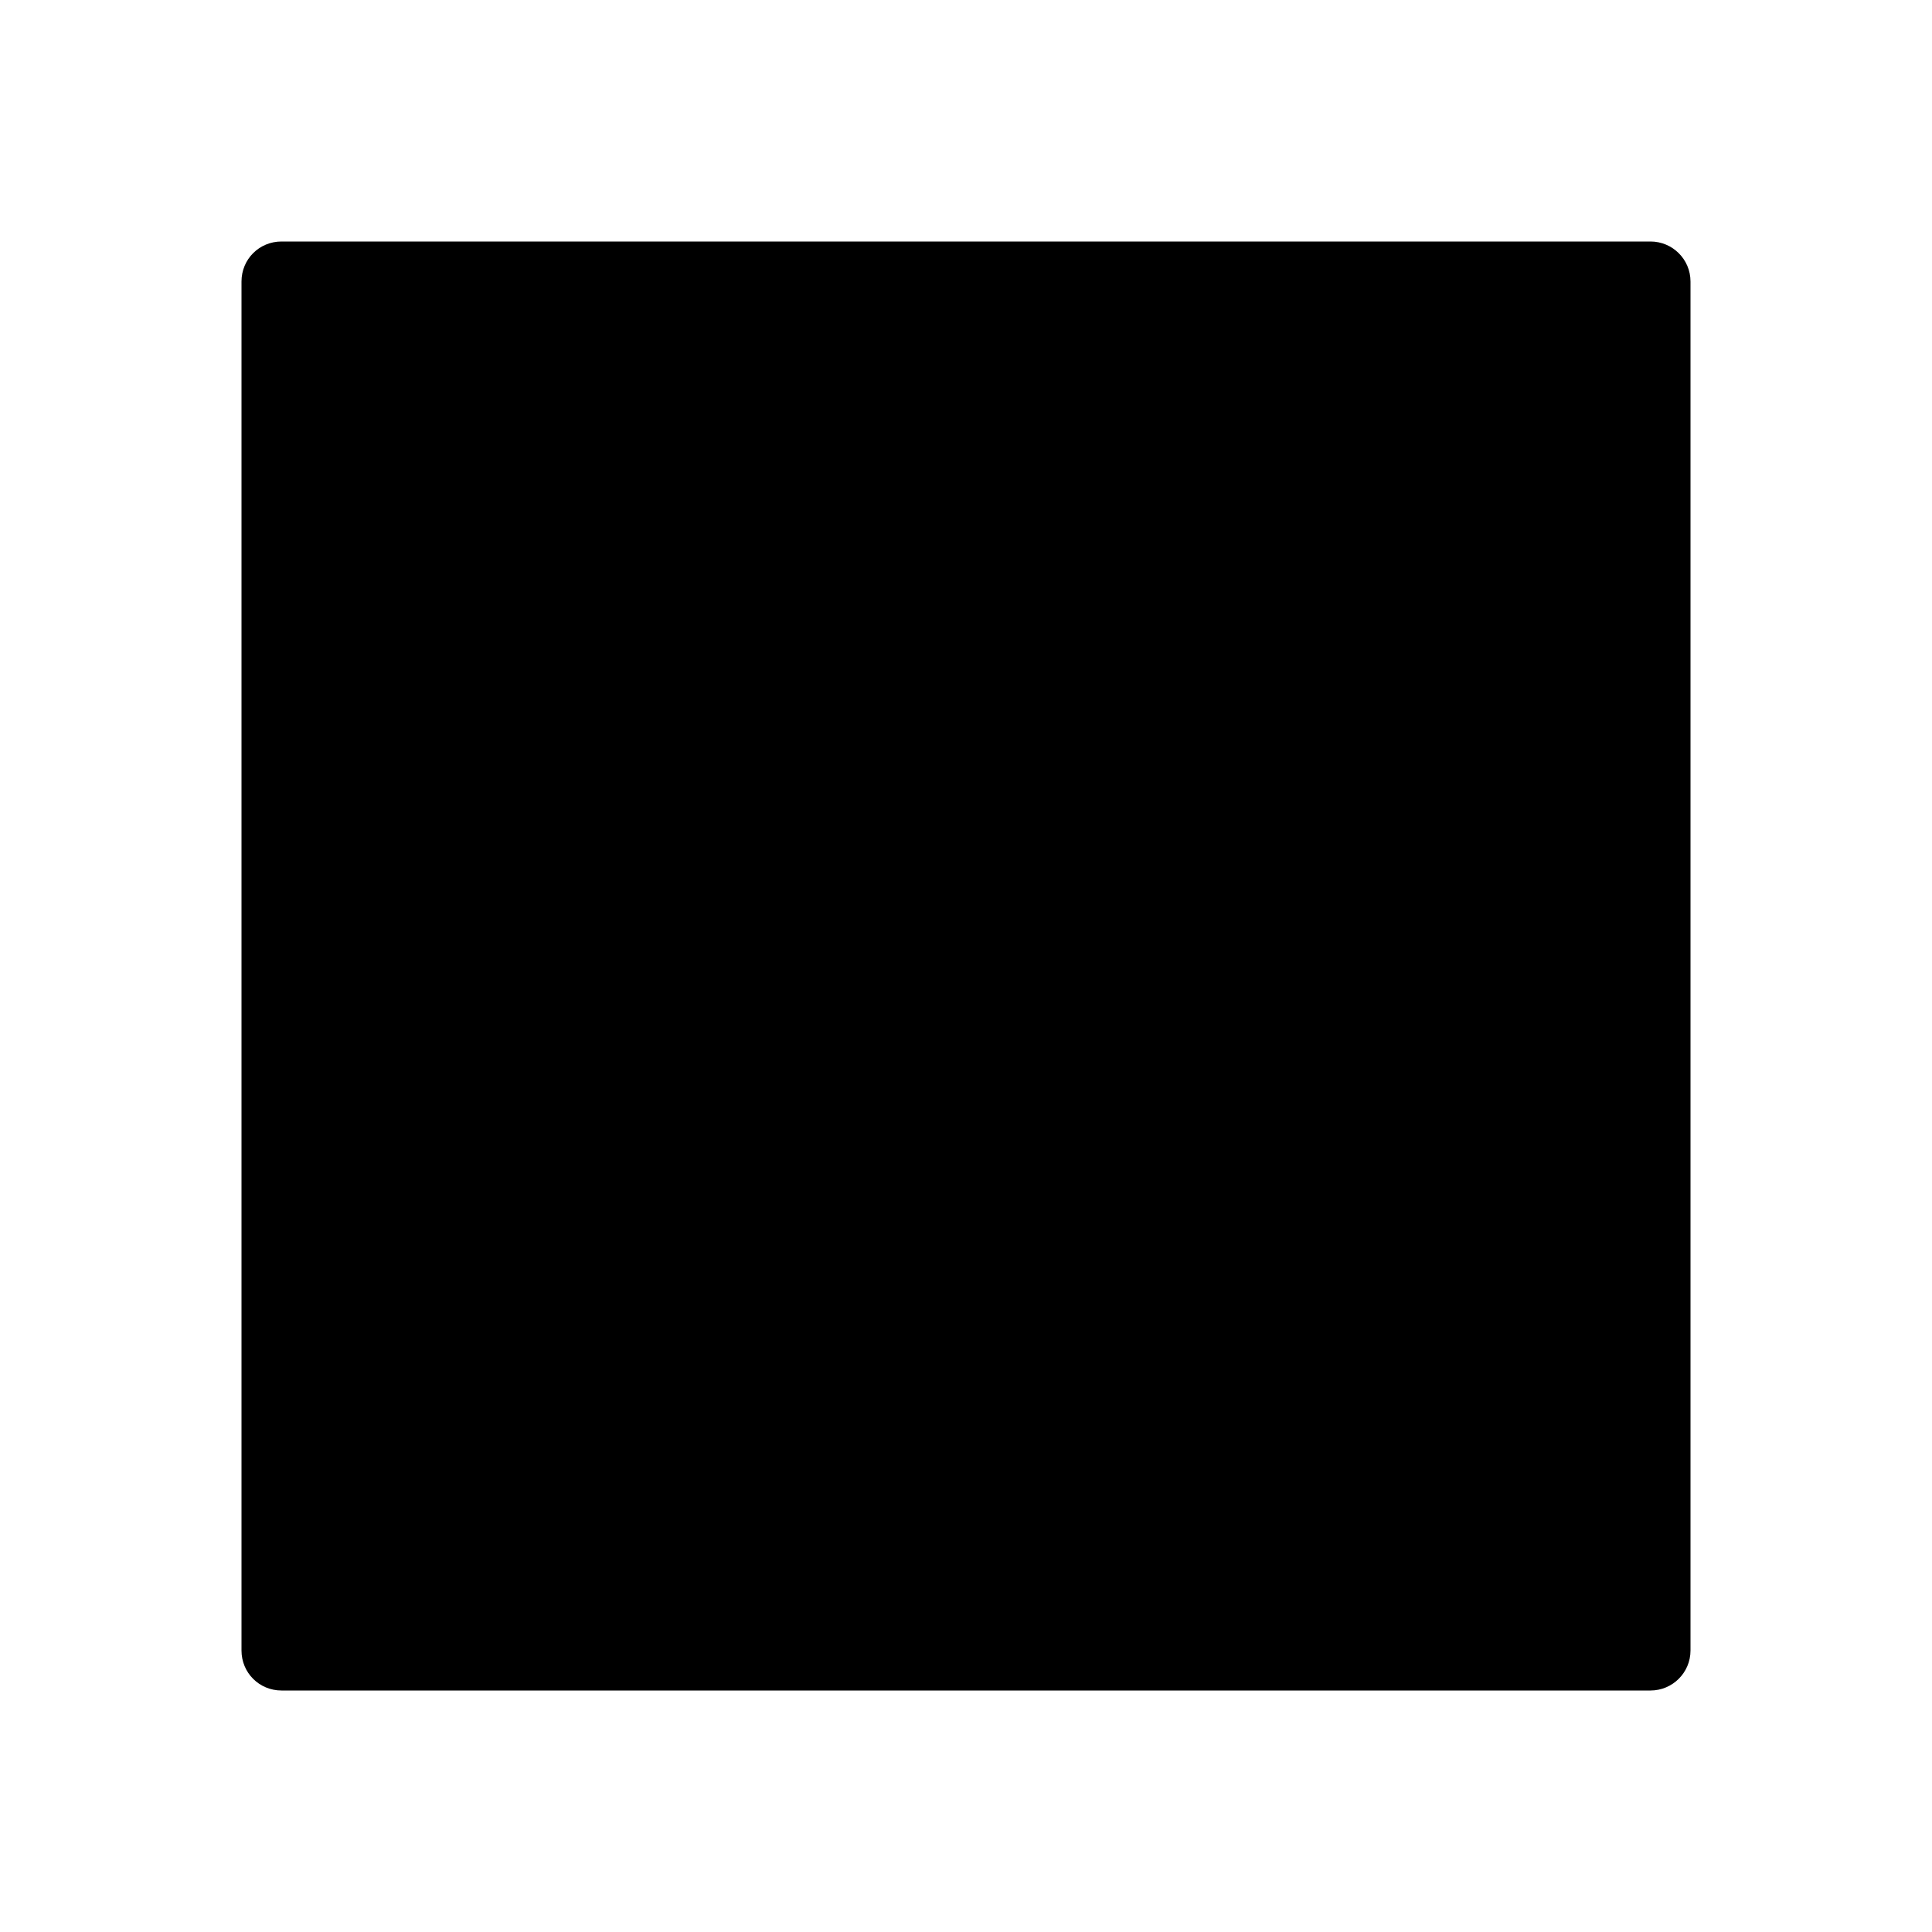
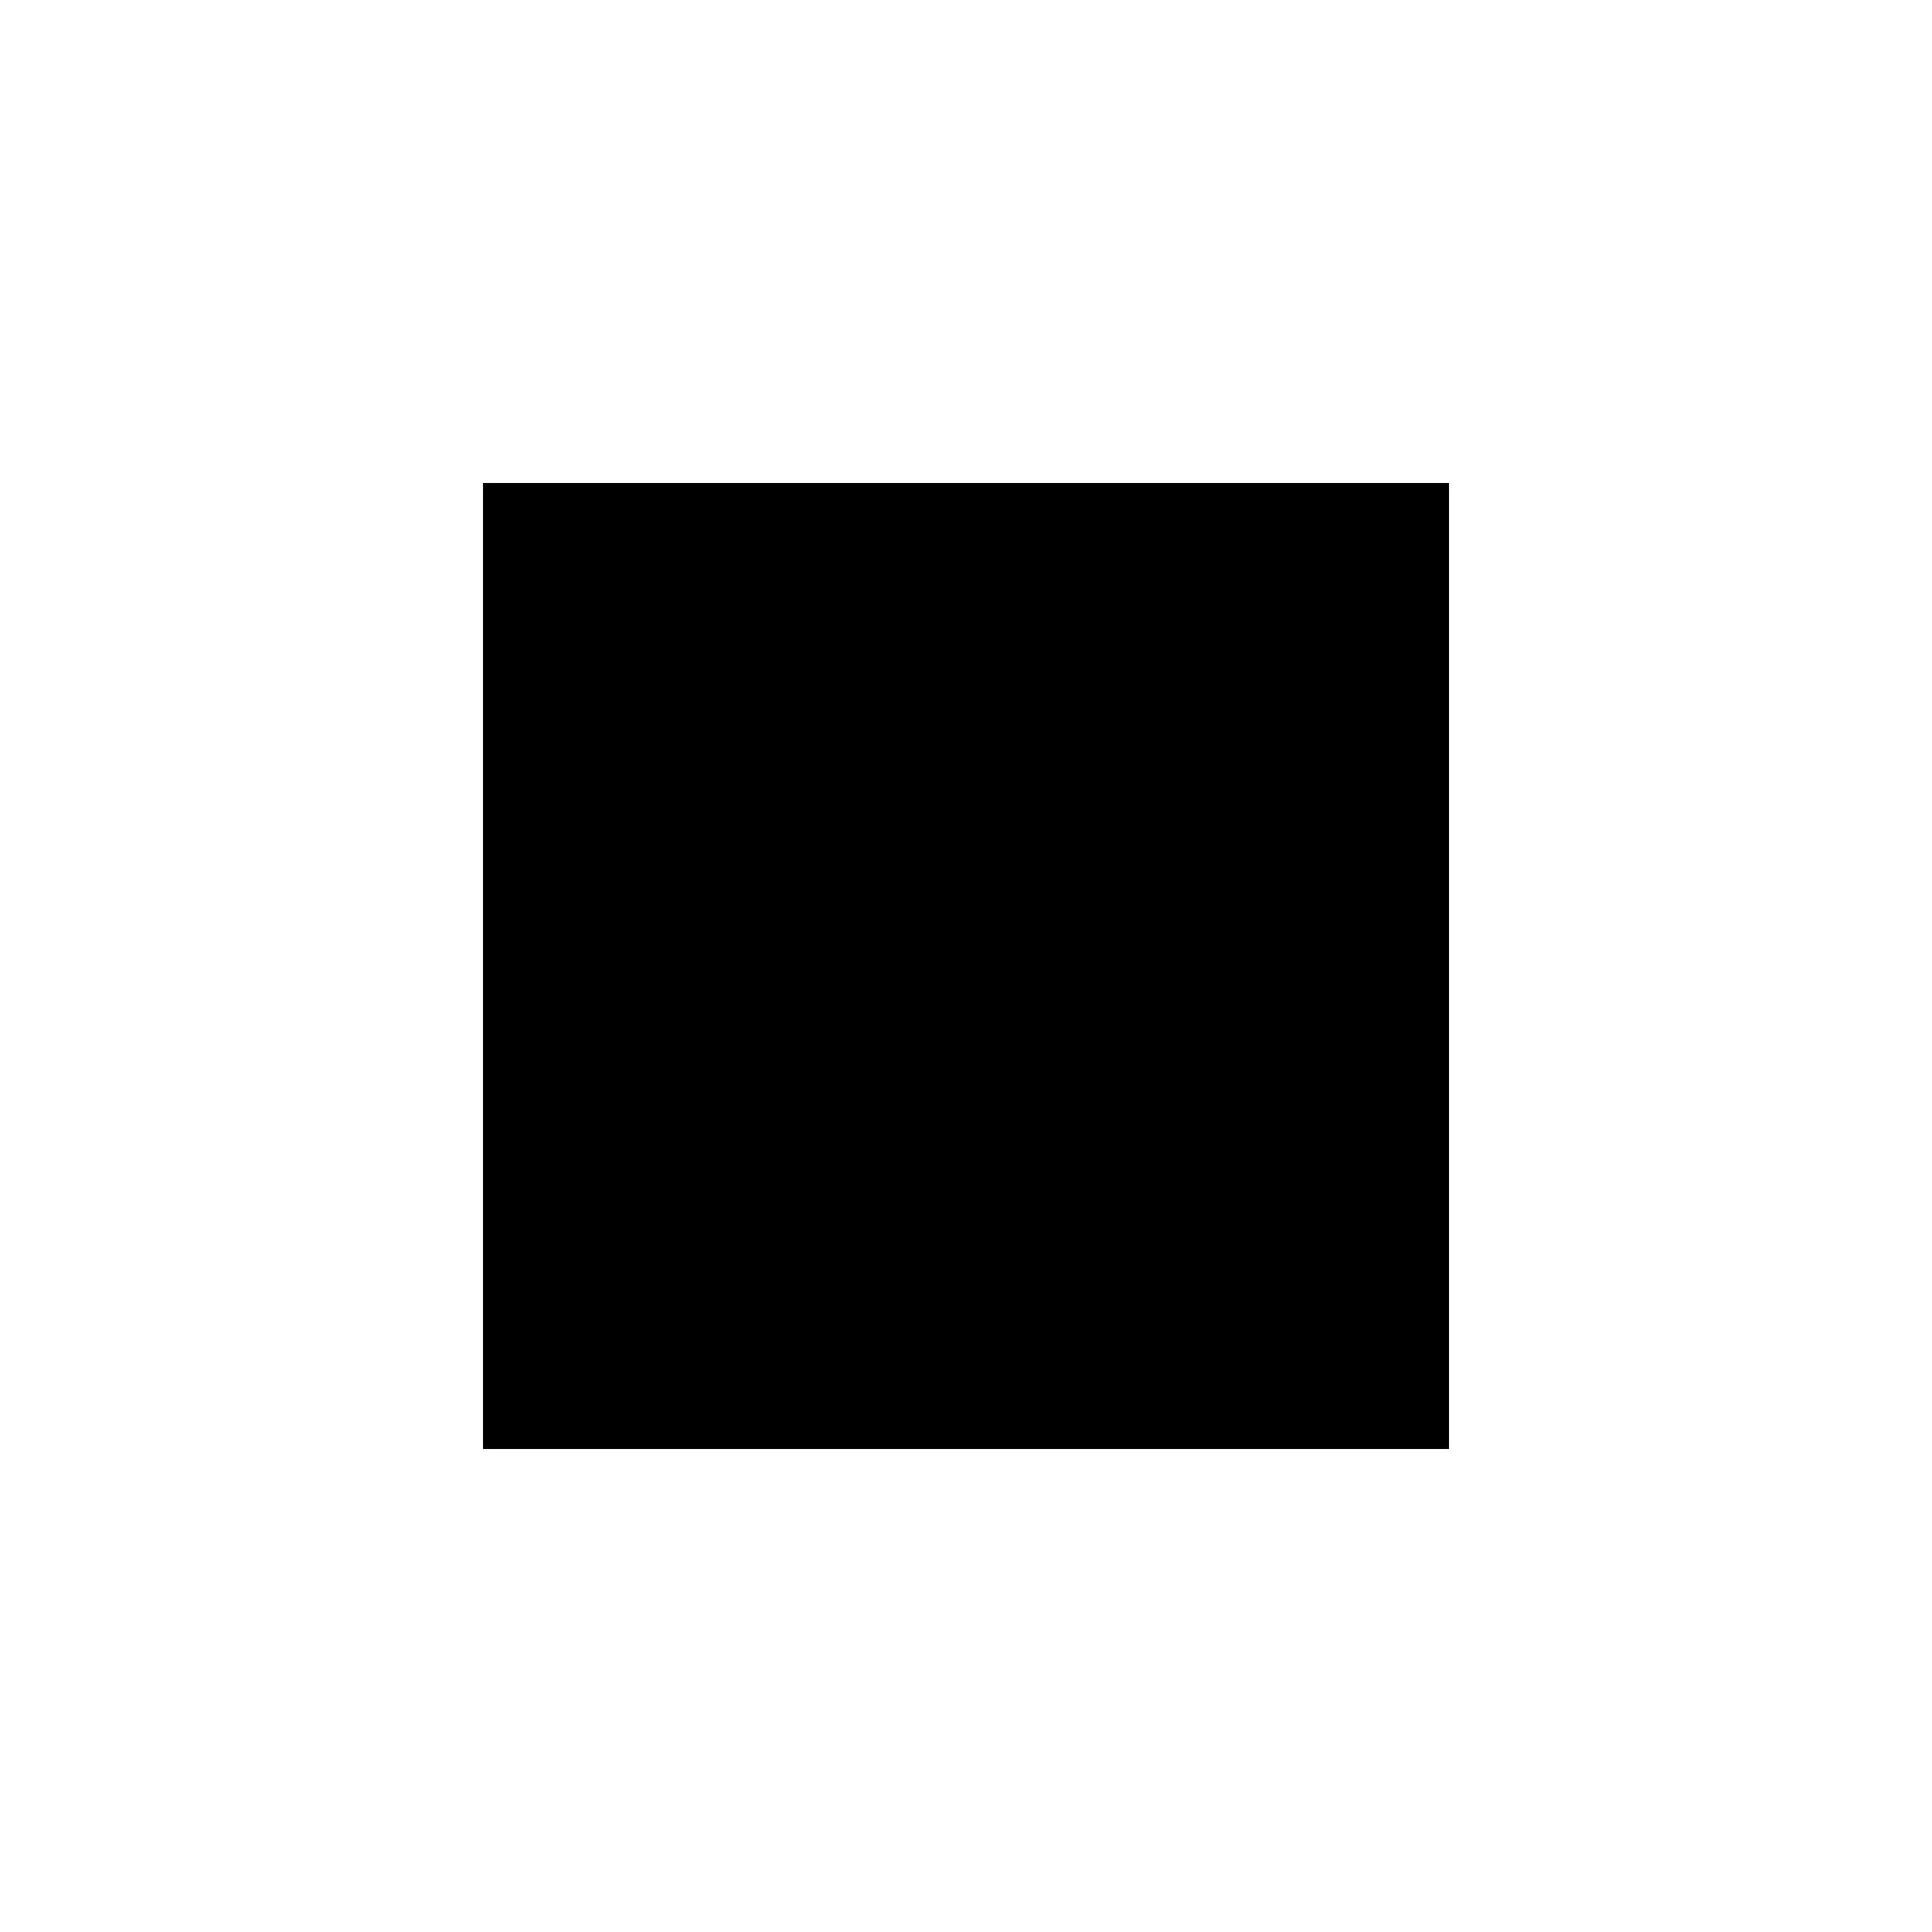
- <svg xmlns="http://www.w3.org/2000/svg" version="1.1" id="Layer_1" x="0px" y="0px" width="512px" height="512px" viewBox="0 0 512 512" style="enable-background:new 0 0 512 512;" xml:space="preserve">
-   <path d="M437.4,64H74.6C68.7,64,64,68.7,64,74.6v362.8c0,5.9,4.7,10.6,10.6,10.6h362.8c5.8,0,10.6-4.7,10.6-10.6V74.6  C448,68.7,443.2,64,437.4,64z" />
+ <svg xmlns="http://www.w3.org/2000/svg" version="1.1" x="0" y="0" width="24" height="24" viewBox="0, 0, 24, 24">
+   <g id="Capa_1">
+     <path d="M6,6 L18,6 L18,18 L6,18 z" fill="#000000" />
+   </g>
</svg>
